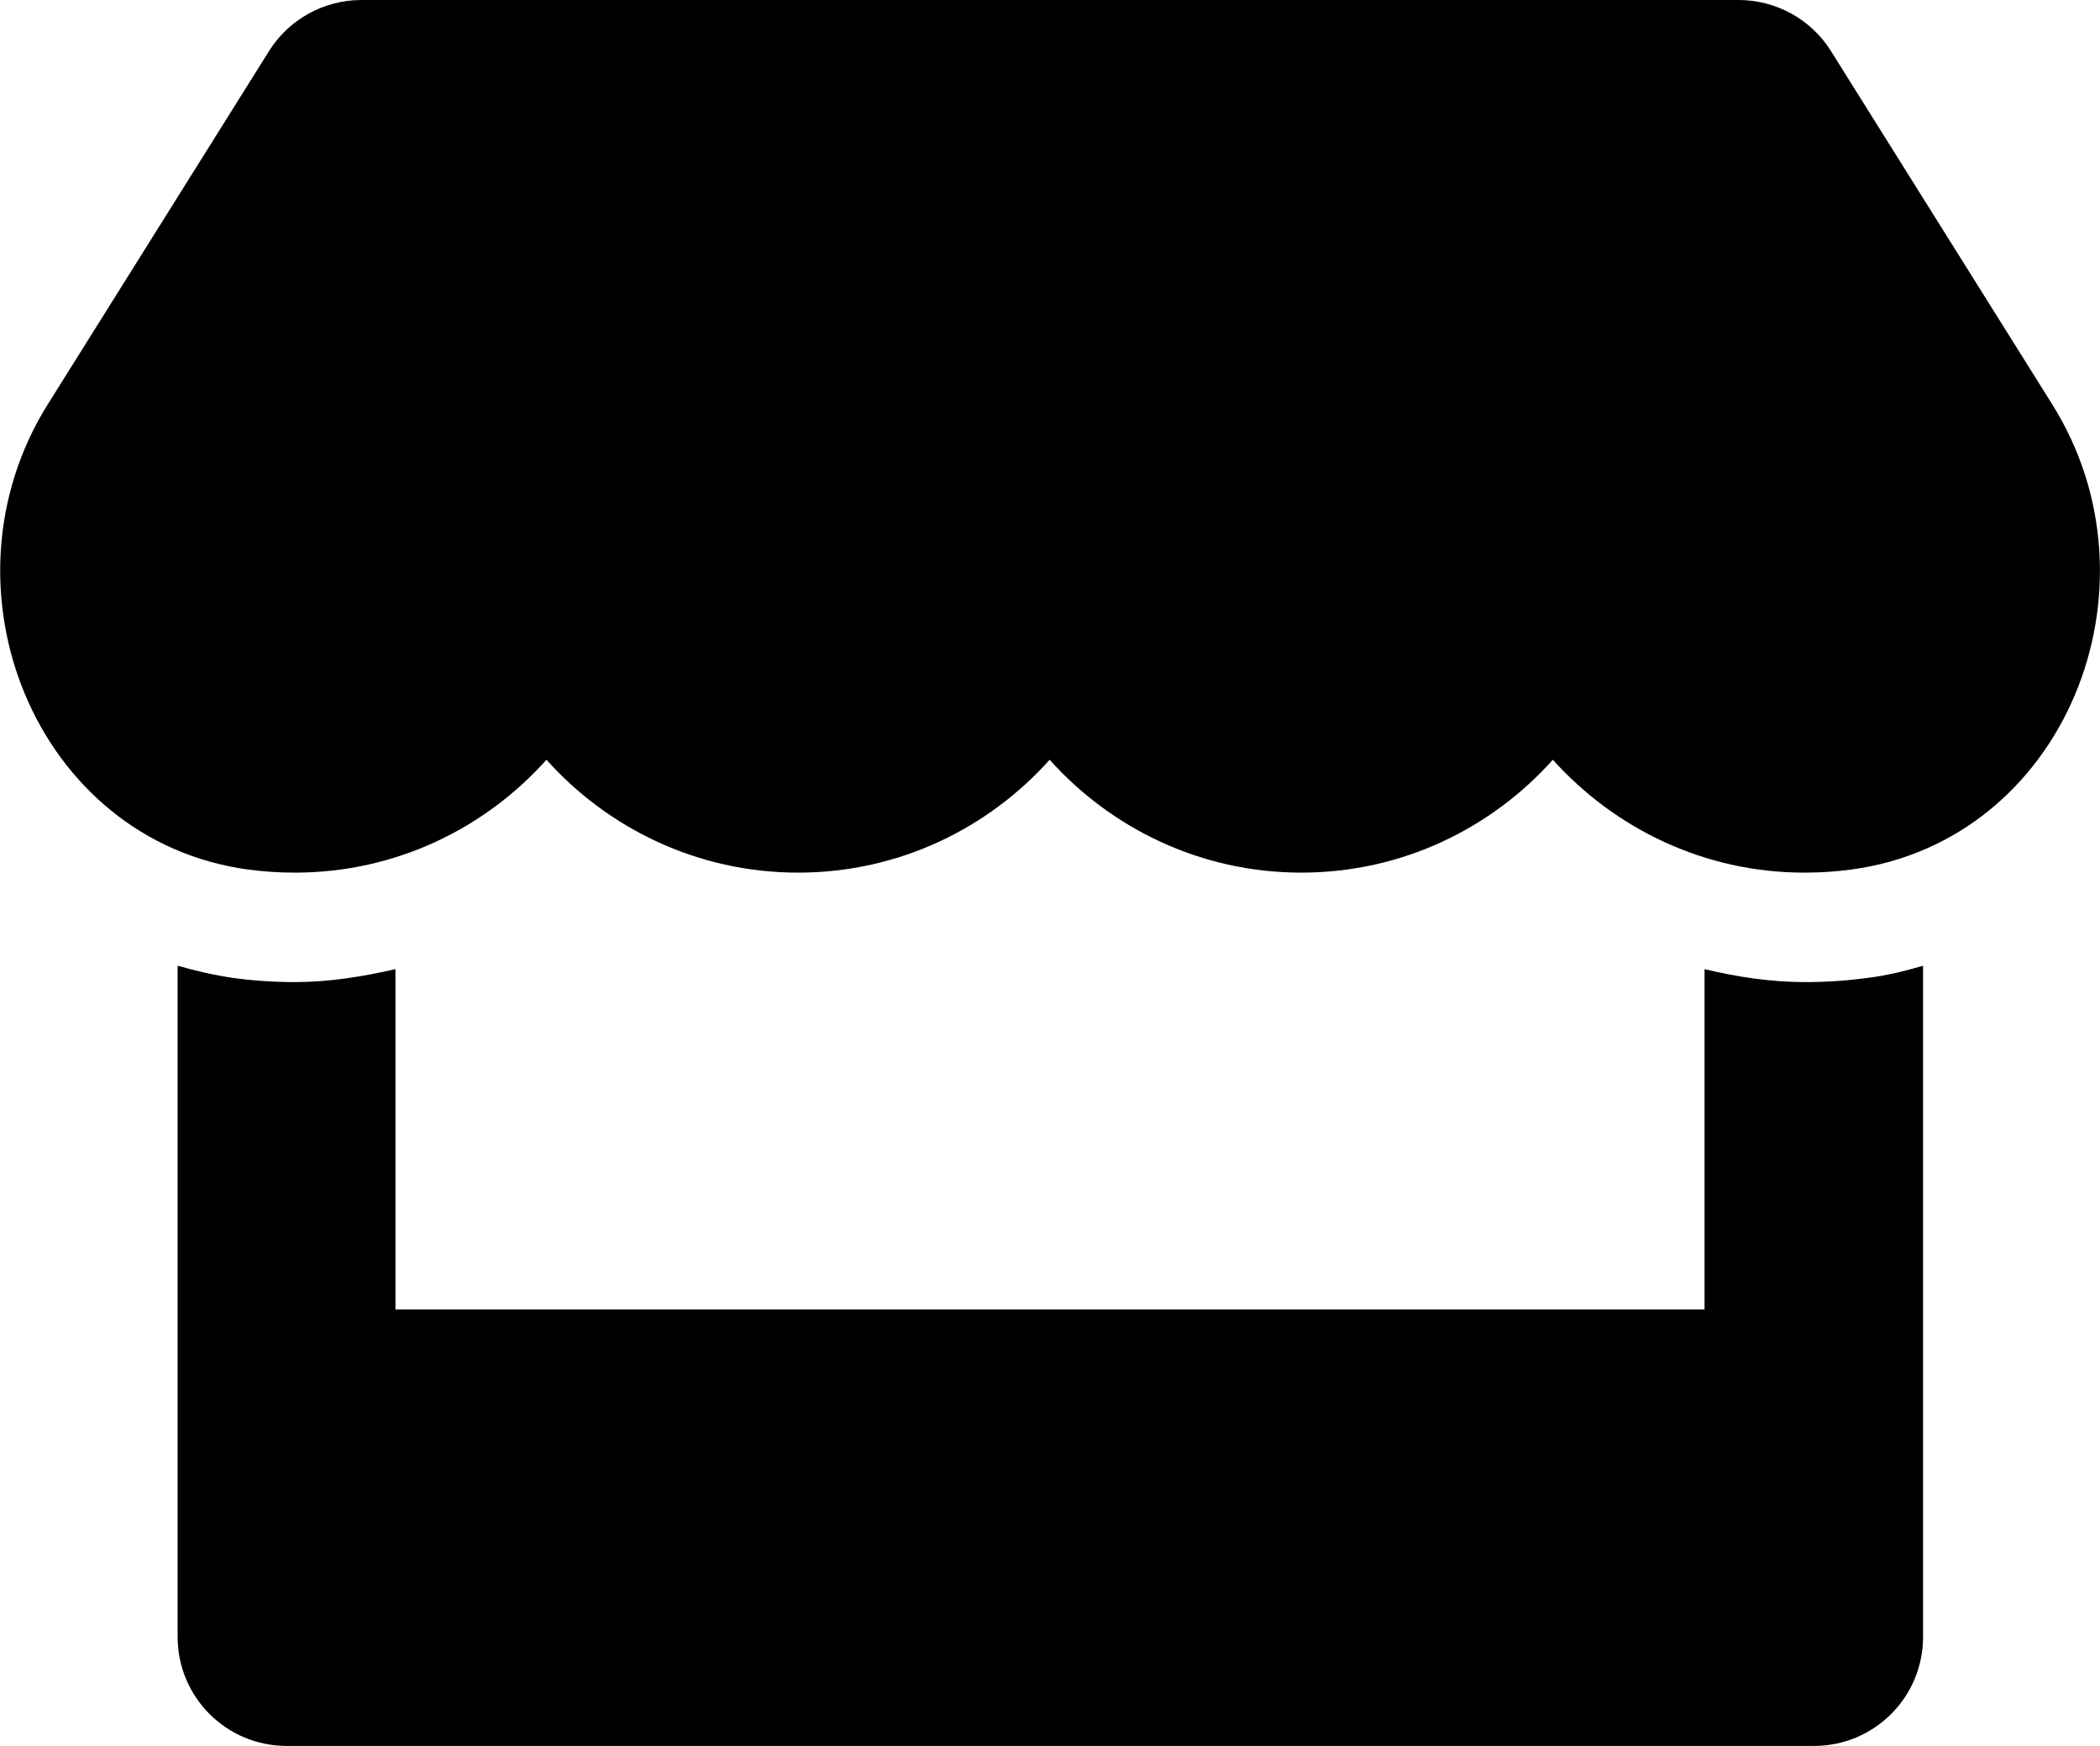
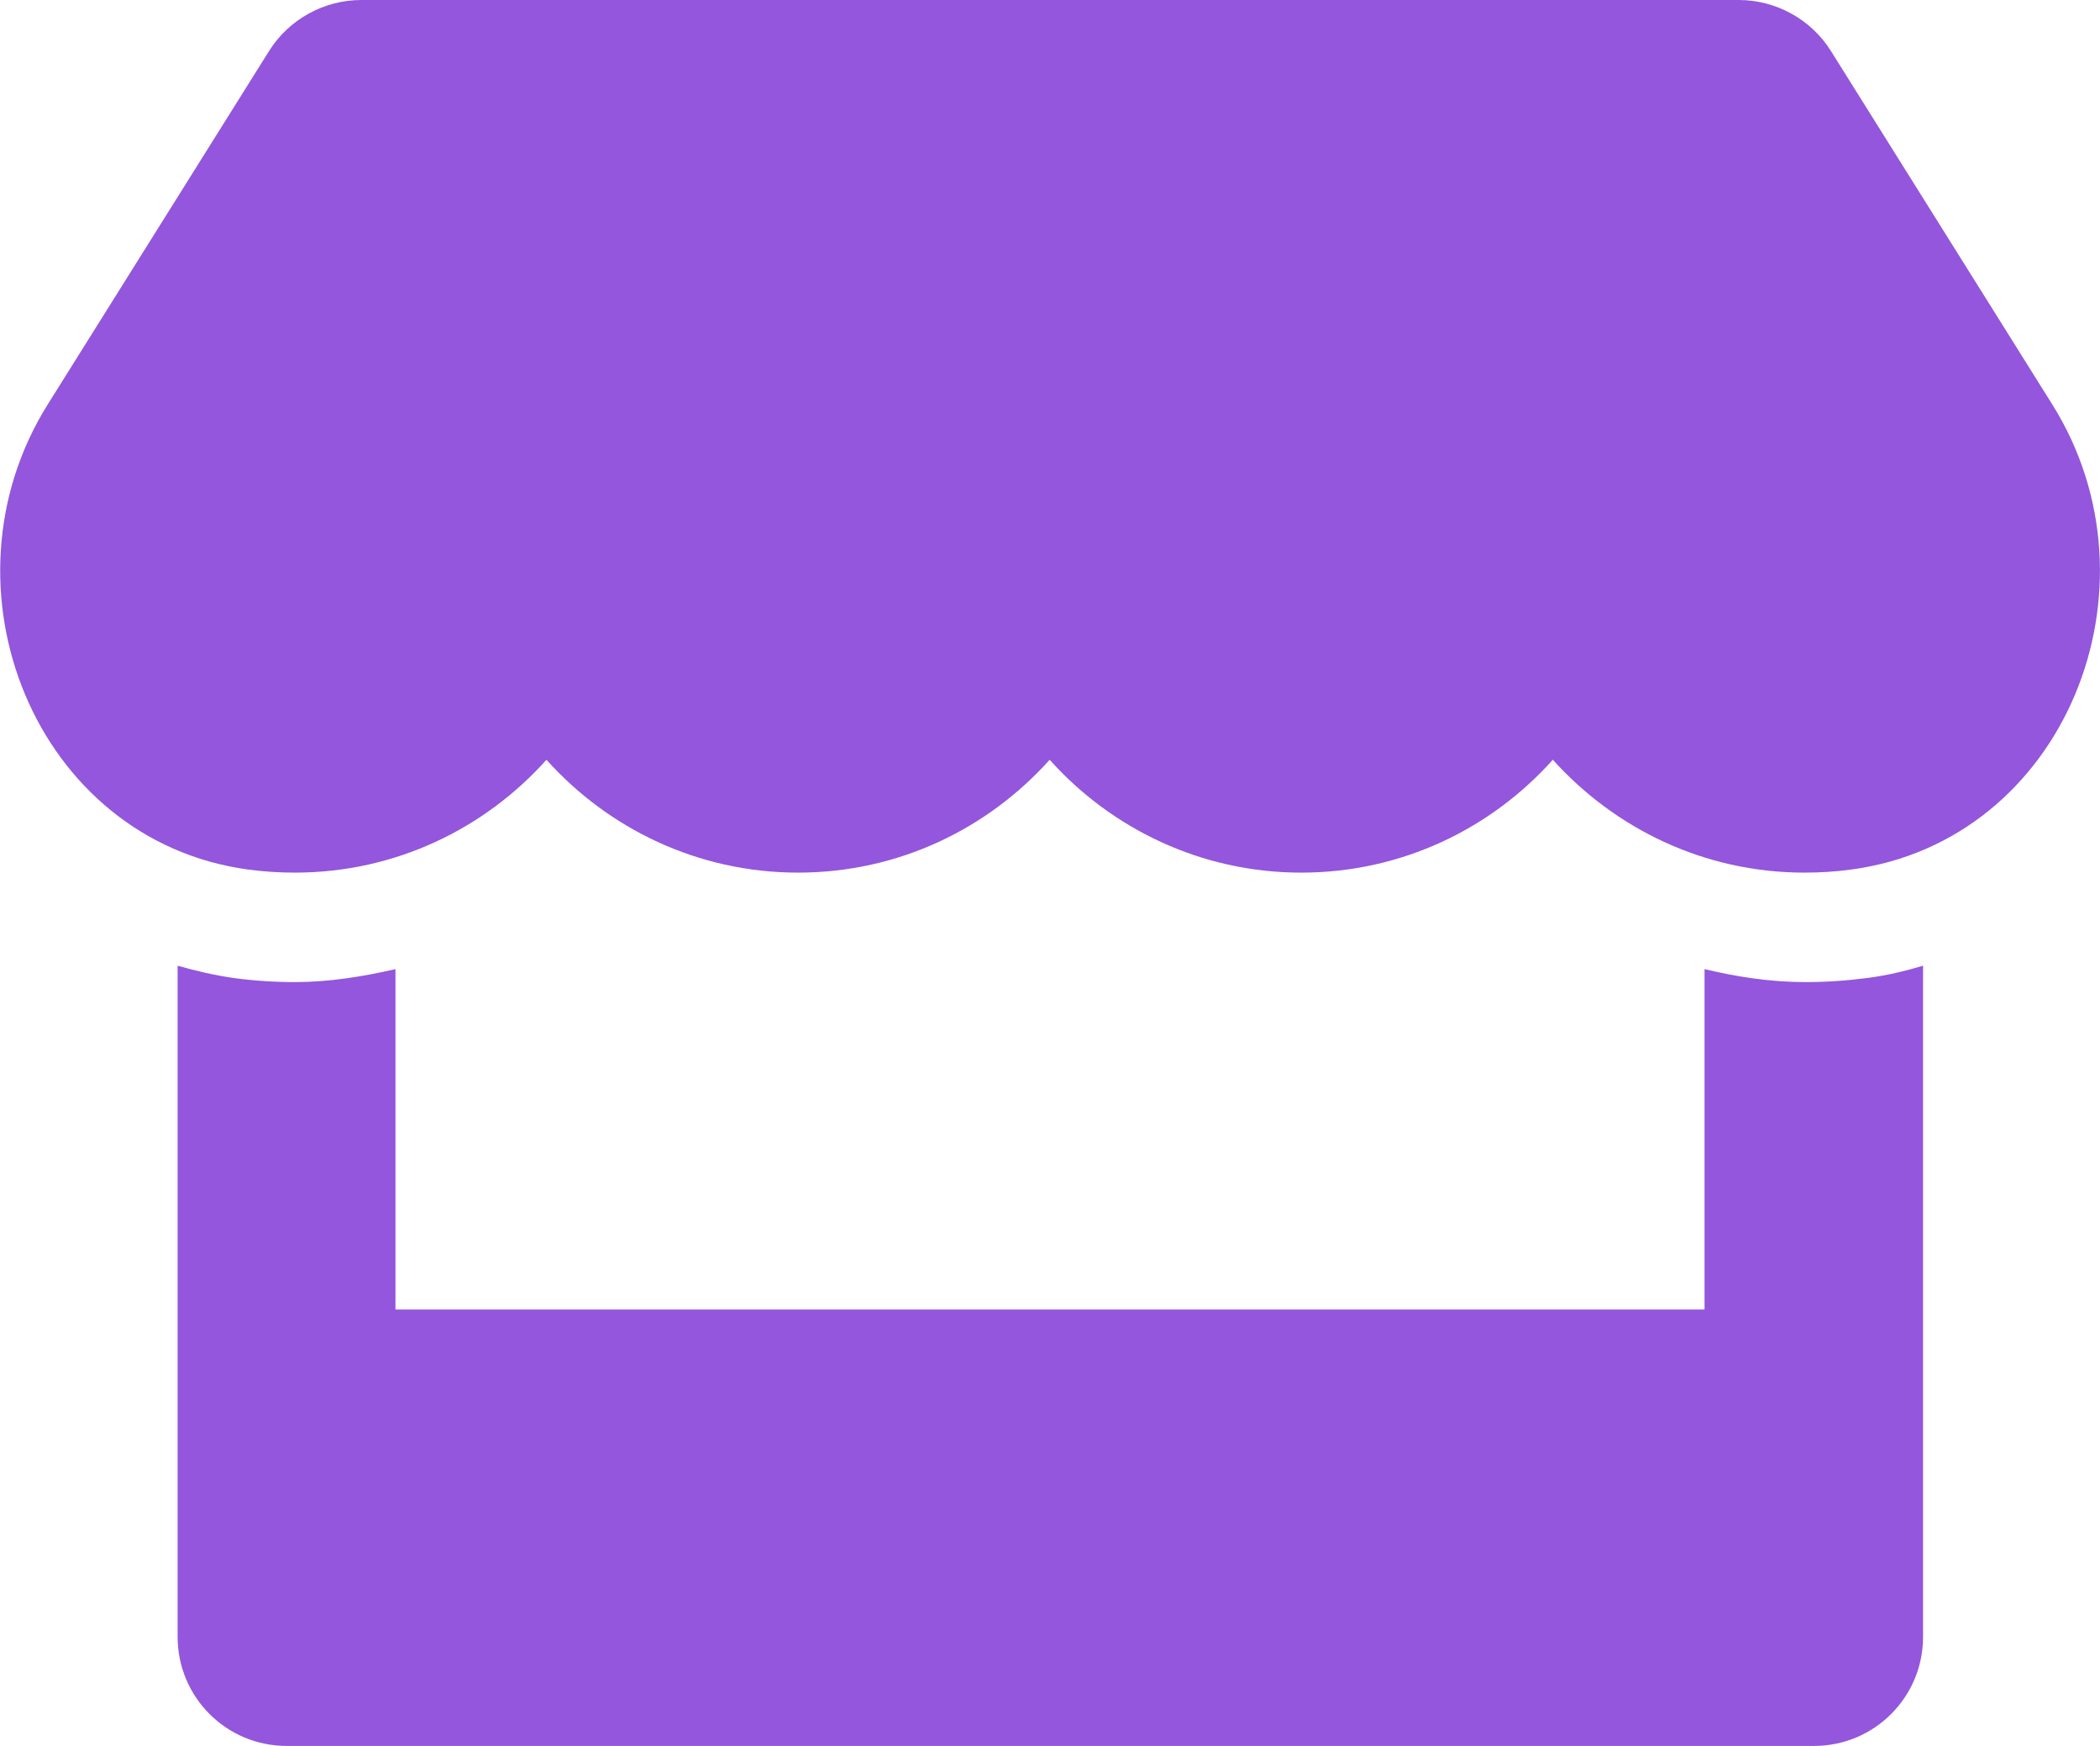
<svg xmlns="http://www.w3.org/2000/svg" aria-hidden="true" focusable="false" data-prefix="fas" data-icon="store" class="svg-inline--fa fa-store fa-w-20" role="img" viewBox="0 0 616 512">
-   <path fill="currentColor" d="M602 118.6L537.1 15C531.3 5.7 521 0 510 0H106C95 0 84.7 5.7 78.9 15L14 118.6c-33.5 53.5-3.8 127.9 58.8 136.4 4.5.6 9.1.9 13.7.9 29.6 0 55.8-13 73.8-33.1 18 20.1 44.3 33.1 73.8 33.1 29.6 0 55.8-13 73.8-33.1 18 20.1 44.3 33.1 73.8 33.1 29.6 0 55.8-13 73.8-33.1 18.1 20.1 44.3 33.1 73.8 33.1 4.7 0 9.2-.3 13.7-.9 62.8-8.4 92.6-82.8 59-136.4zM529.5 288c-10 0-19.9-1.5-29.5-3.8V384H116v-99.8c-9.6 2.2-19.5 3.8-29.5 3.8-6 0-12.1-.4-18-1.2-5.6-.8-11.1-2.1-16.4-3.6V480c0 17.7 14.3 32 32 32h448c17.7 0 32-14.3 32-32V283.2c-5.4 1.6-10.8 2.9-16.4 3.6-6.1.8-12.1 1.2-18.2 1.2z" />
+   <path style="fill:#9356dc" d="M602 118.6L537.1 15C531.3 5.7 521 0 510 0H106C95 0 84.7 5.7 78.9 15L14 118.6c-33.5 53.5-3.8 127.9 58.8 136.4 4.5.6 9.1.9 13.7.9 29.6 0 55.8-13 73.8-33.1 18 20.1 44.3 33.1 73.8 33.1 29.6 0 55.8-13 73.8-33.1 18 20.1 44.3 33.1 73.8 33.1 29.6 0 55.8-13 73.8-33.1 18.1 20.1 44.3 33.1 73.8 33.1 4.7 0 9.2-.3 13.7-.9 62.8-8.4 92.6-82.8 59-136.4zM529.5 288c-10 0-19.9-1.5-29.5-3.8V384H116v-99.8c-9.6 2.2-19.5 3.8-29.5 3.8-6 0-12.1-.4-18-1.2-5.6-.8-11.1-2.1-16.4-3.6V480c0 17.7 14.3 32 32 32h448c17.7 0 32-14.3 32-32V283.2c-5.4 1.6-10.8 2.9-16.4 3.6-6.1.8-12.1 1.2-18.2 1.2z">
+ </path>
</svg>
